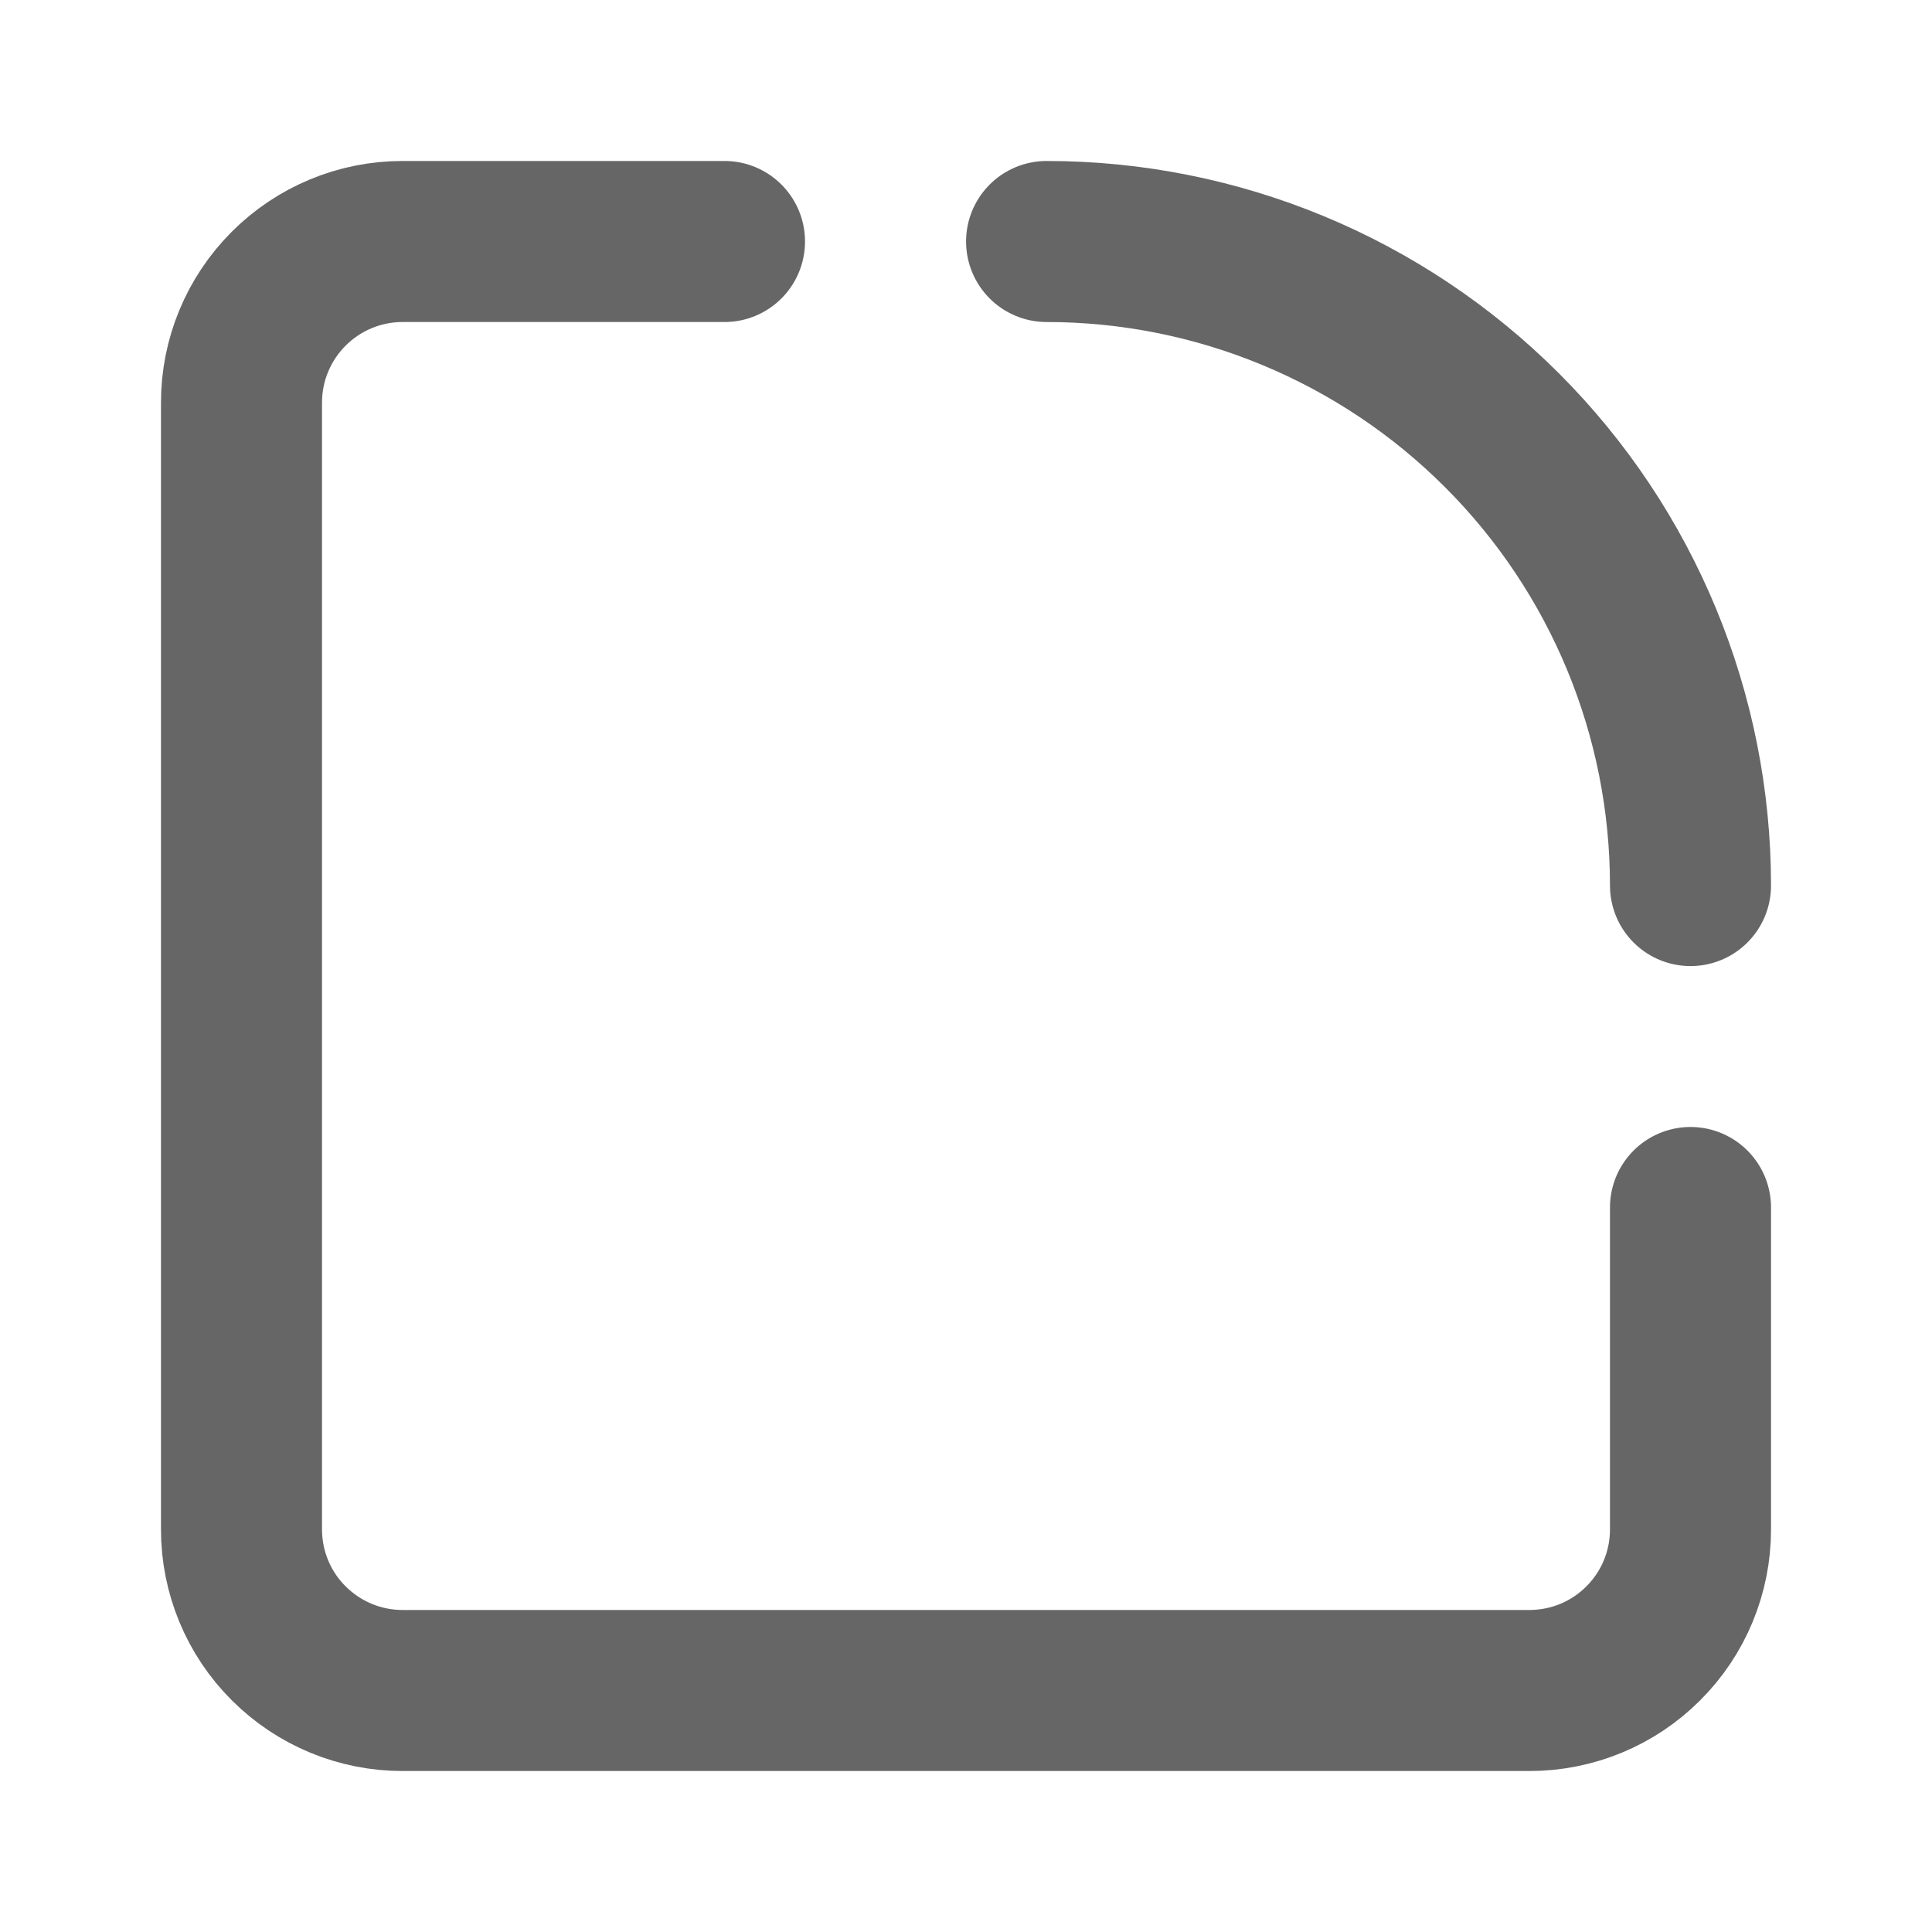
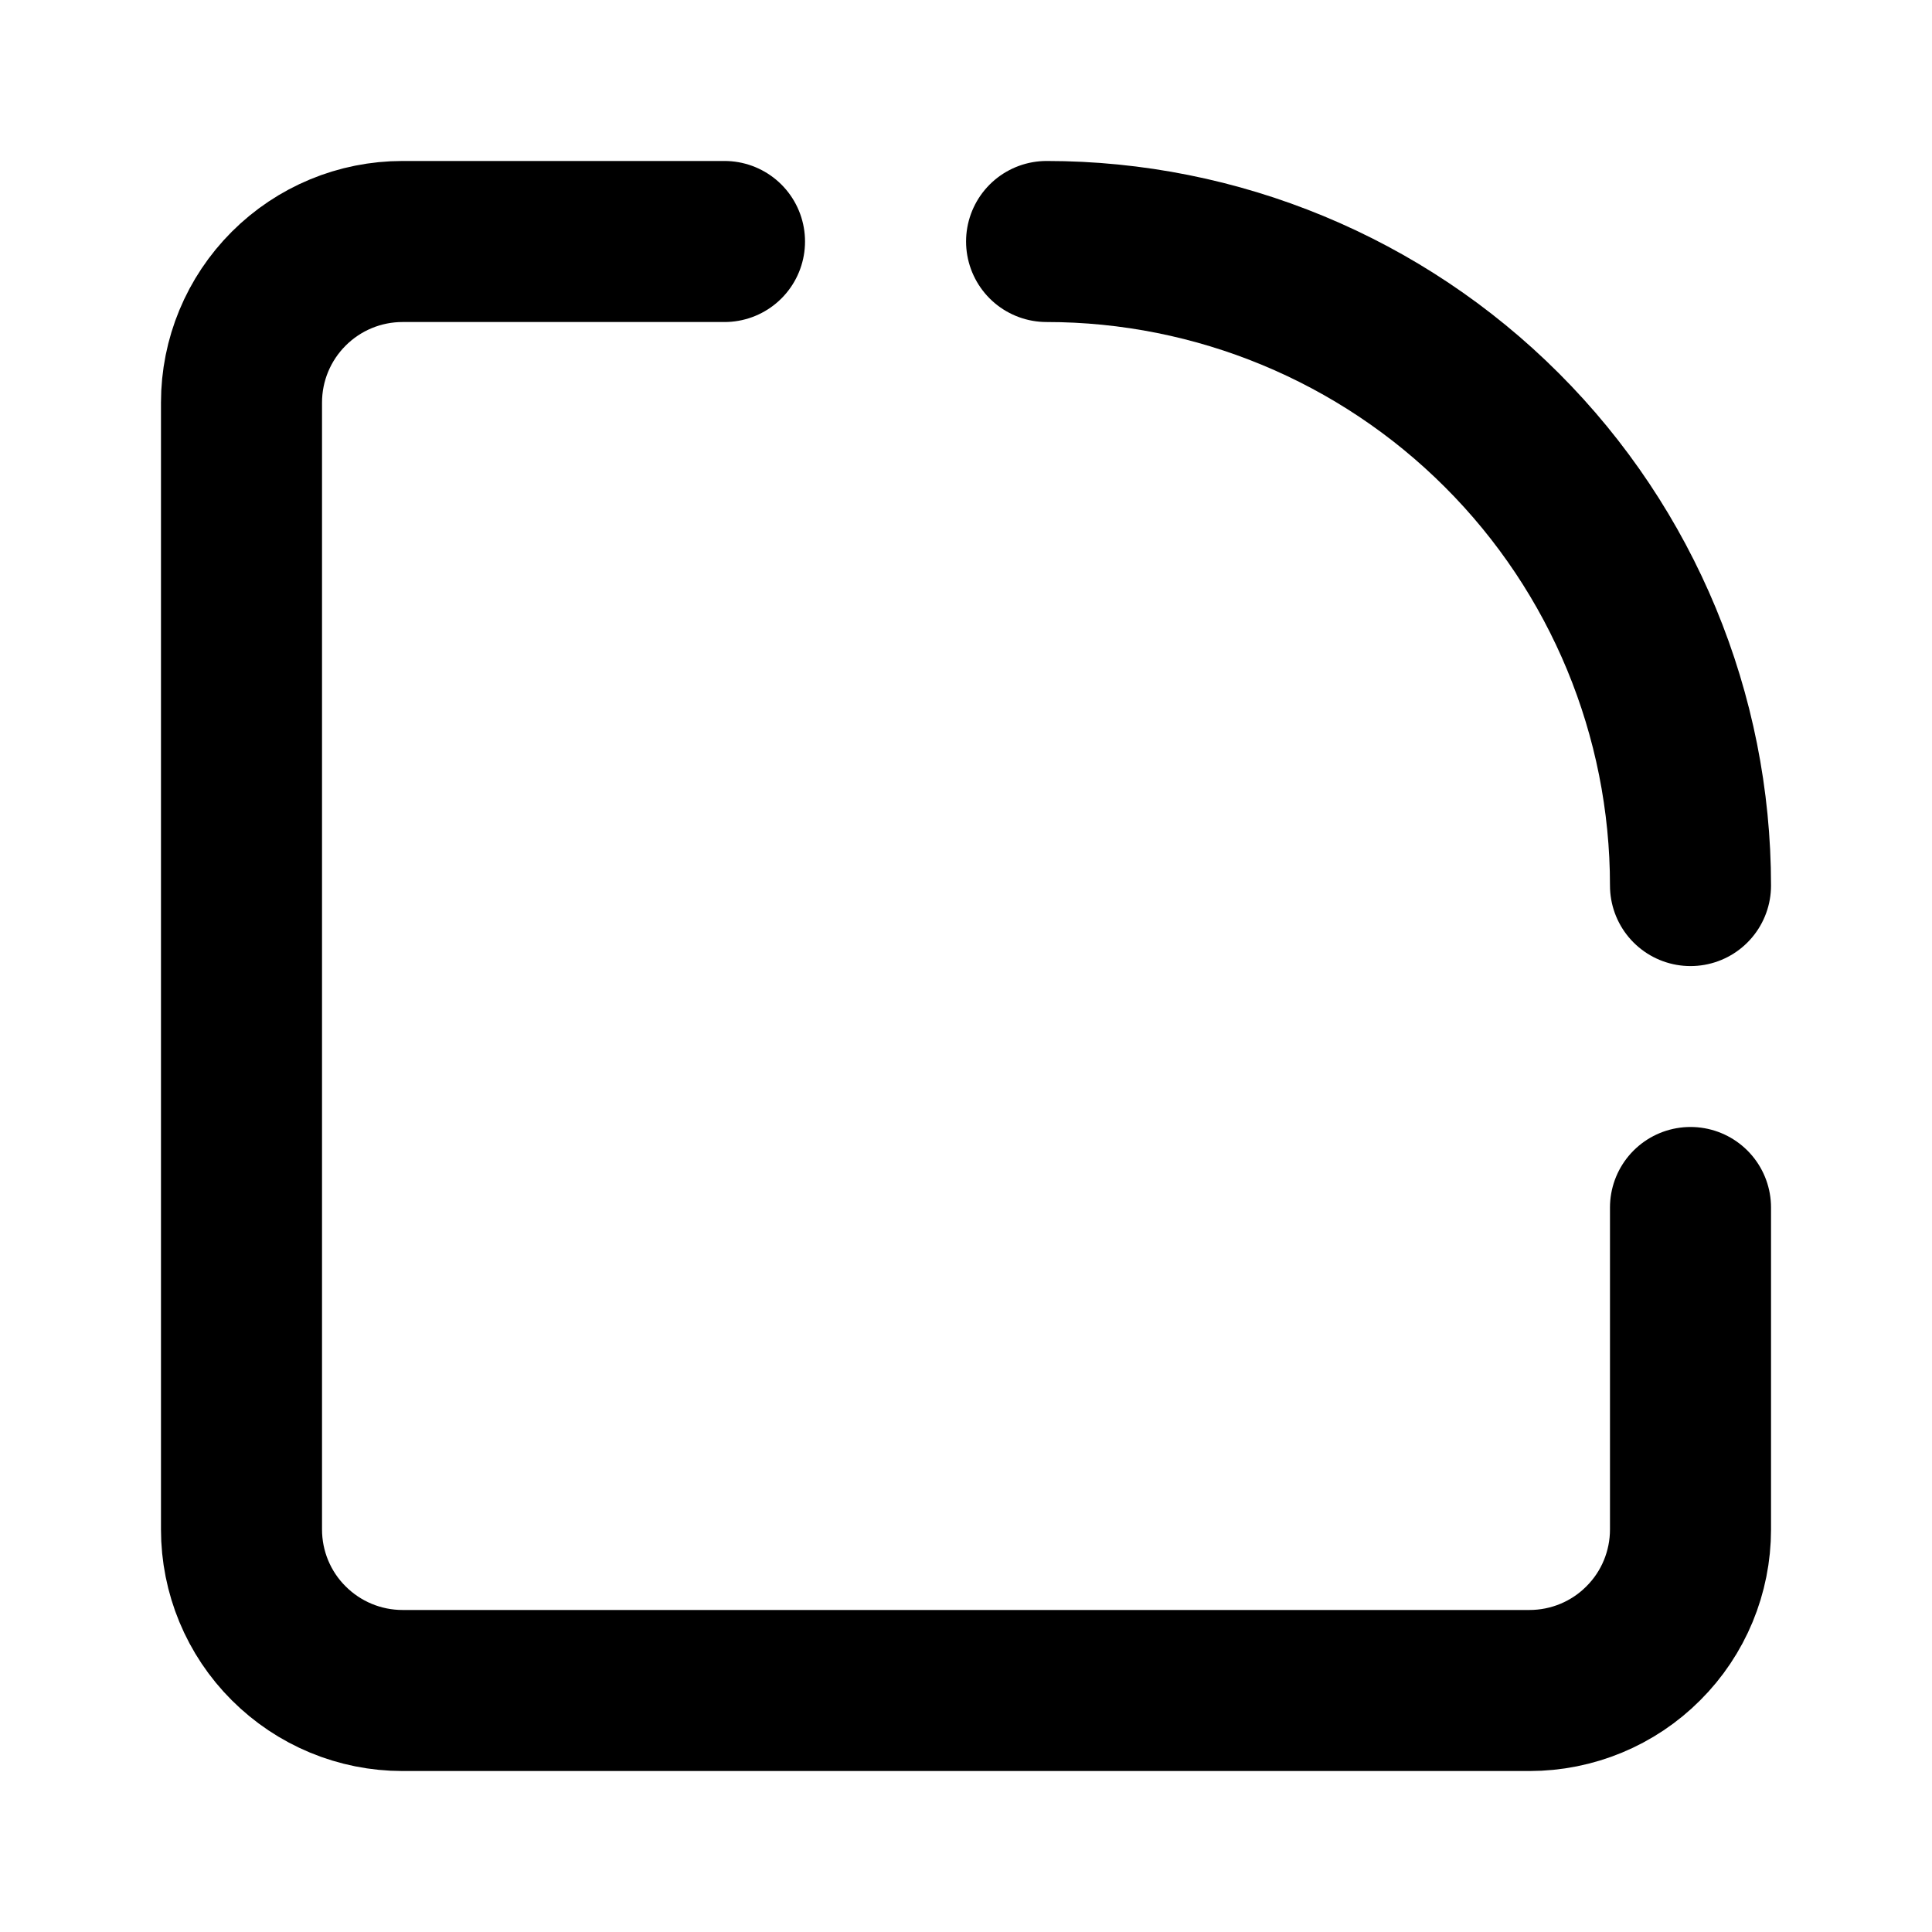
<svg xmlns="http://www.w3.org/2000/svg" preserveAspectRatio="none" overflow="visible" style="display: block;" width="14" height="14" viewBox="0 0 14 14" fill="none">
  <g id="Frame">
-     <path id="Vector" d="M12.25 6.417C12.25 5.179 11.759 3.992 10.883 3.117C10.008 2.242 8.821 1.75 7.584 1.75" stroke="#666666" stroke-width="1.167" stroke-linecap="round" stroke-linejoin="round" />
-     <path id="Vector_2" d="M12.25 8.75V11.083C12.25 11.393 12.127 11.69 11.908 11.908C11.69 12.127 11.393 12.25 11.083 12.25H2.917C2.607 12.25 2.311 12.127 2.092 11.908C1.873 11.69 1.75 11.393 1.75 11.083V2.917C1.75 2.607 1.873 2.311 2.092 2.092C2.311 1.873 2.607 1.75 2.917 1.75H5.25" stroke="#666666" stroke-width="1.167" stroke-linecap="round" stroke-linejoin="round" />
+     <path id="Vector" d="M12.25 6.417C12.25 5.179 11.759 3.992 10.883 3.117C10.008 2.242 8.821 1.75 7.584 1.75" stroke="currentColor" stroke-width="1.167" stroke-linecap="round" stroke-linejoin="round" />
+     <path id="Vector_2" d="M12.25 8.75V11.083C12.25 11.393 12.127 11.69 11.908 11.908C11.69 12.127 11.393 12.25 11.083 12.25H2.917C2.607 12.25 2.311 12.127 2.092 11.908C1.873 11.69 1.75 11.393 1.75 11.083V2.917C1.75 2.607 1.873 2.311 2.092 2.092C2.311 1.873 2.607 1.75 2.917 1.75H5.25" stroke="currentColor" stroke-width="1.167" stroke-linecap="round" stroke-linejoin="round" />
  </g>
</svg>
